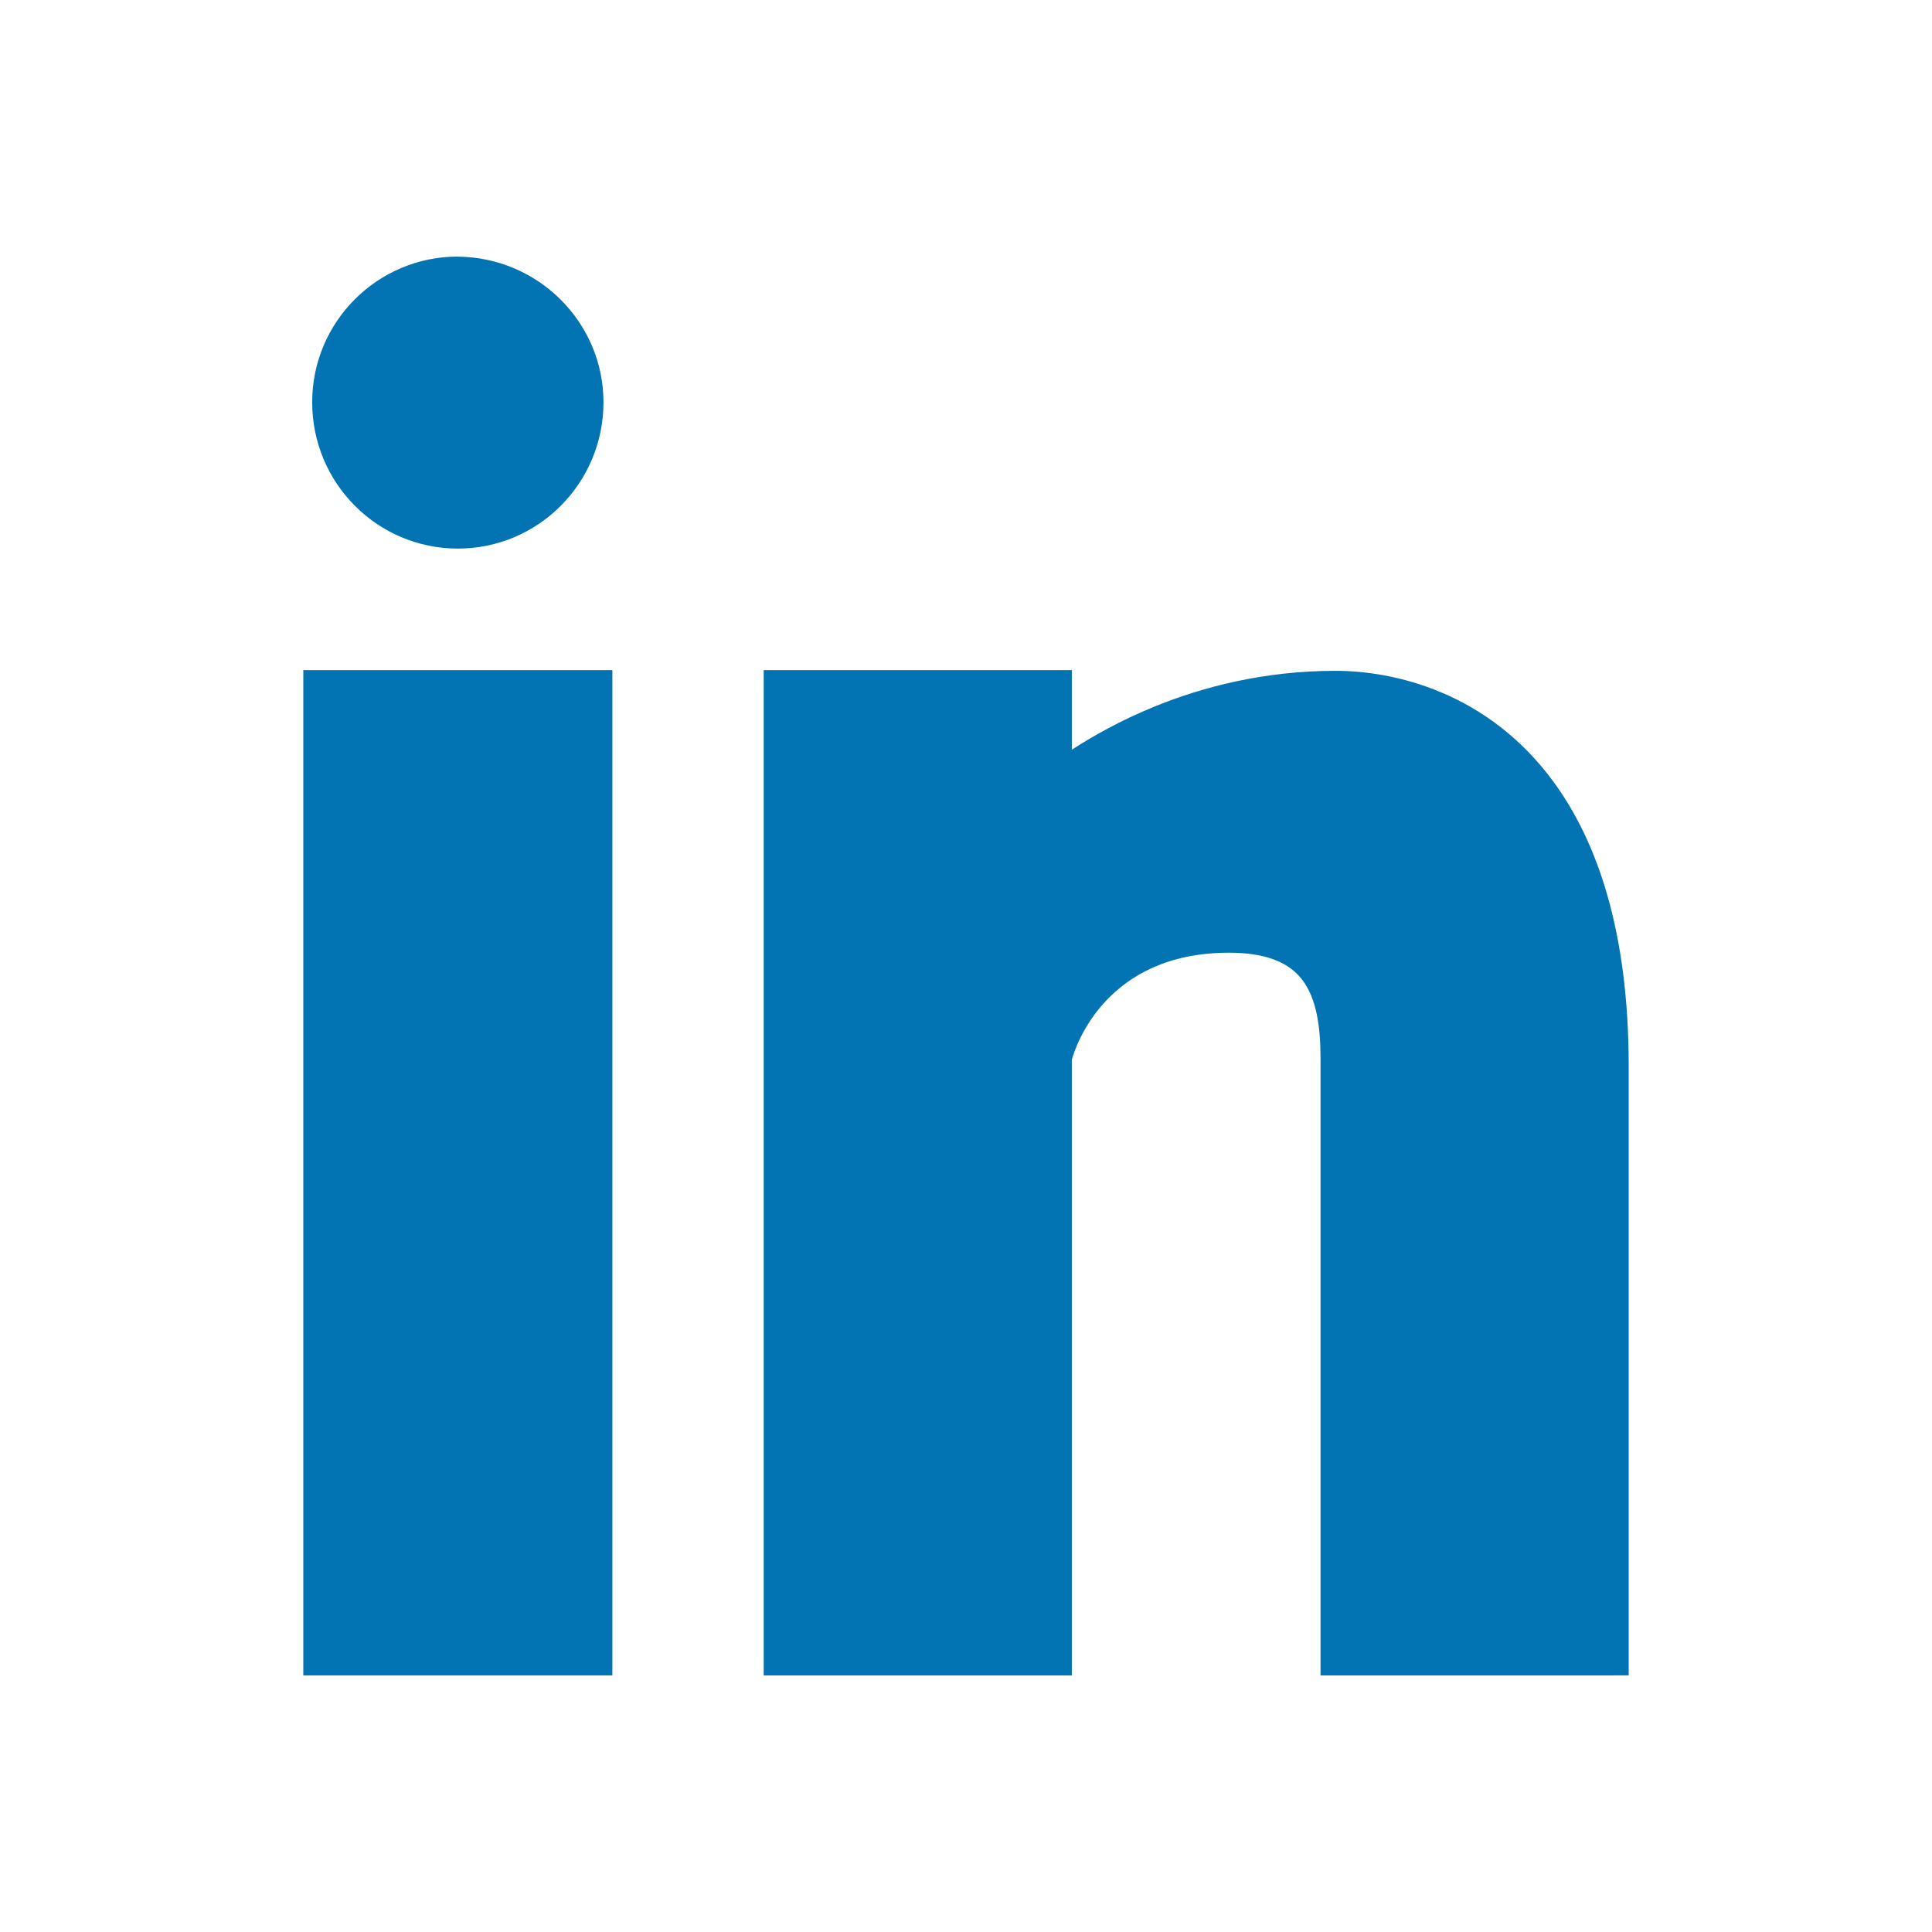
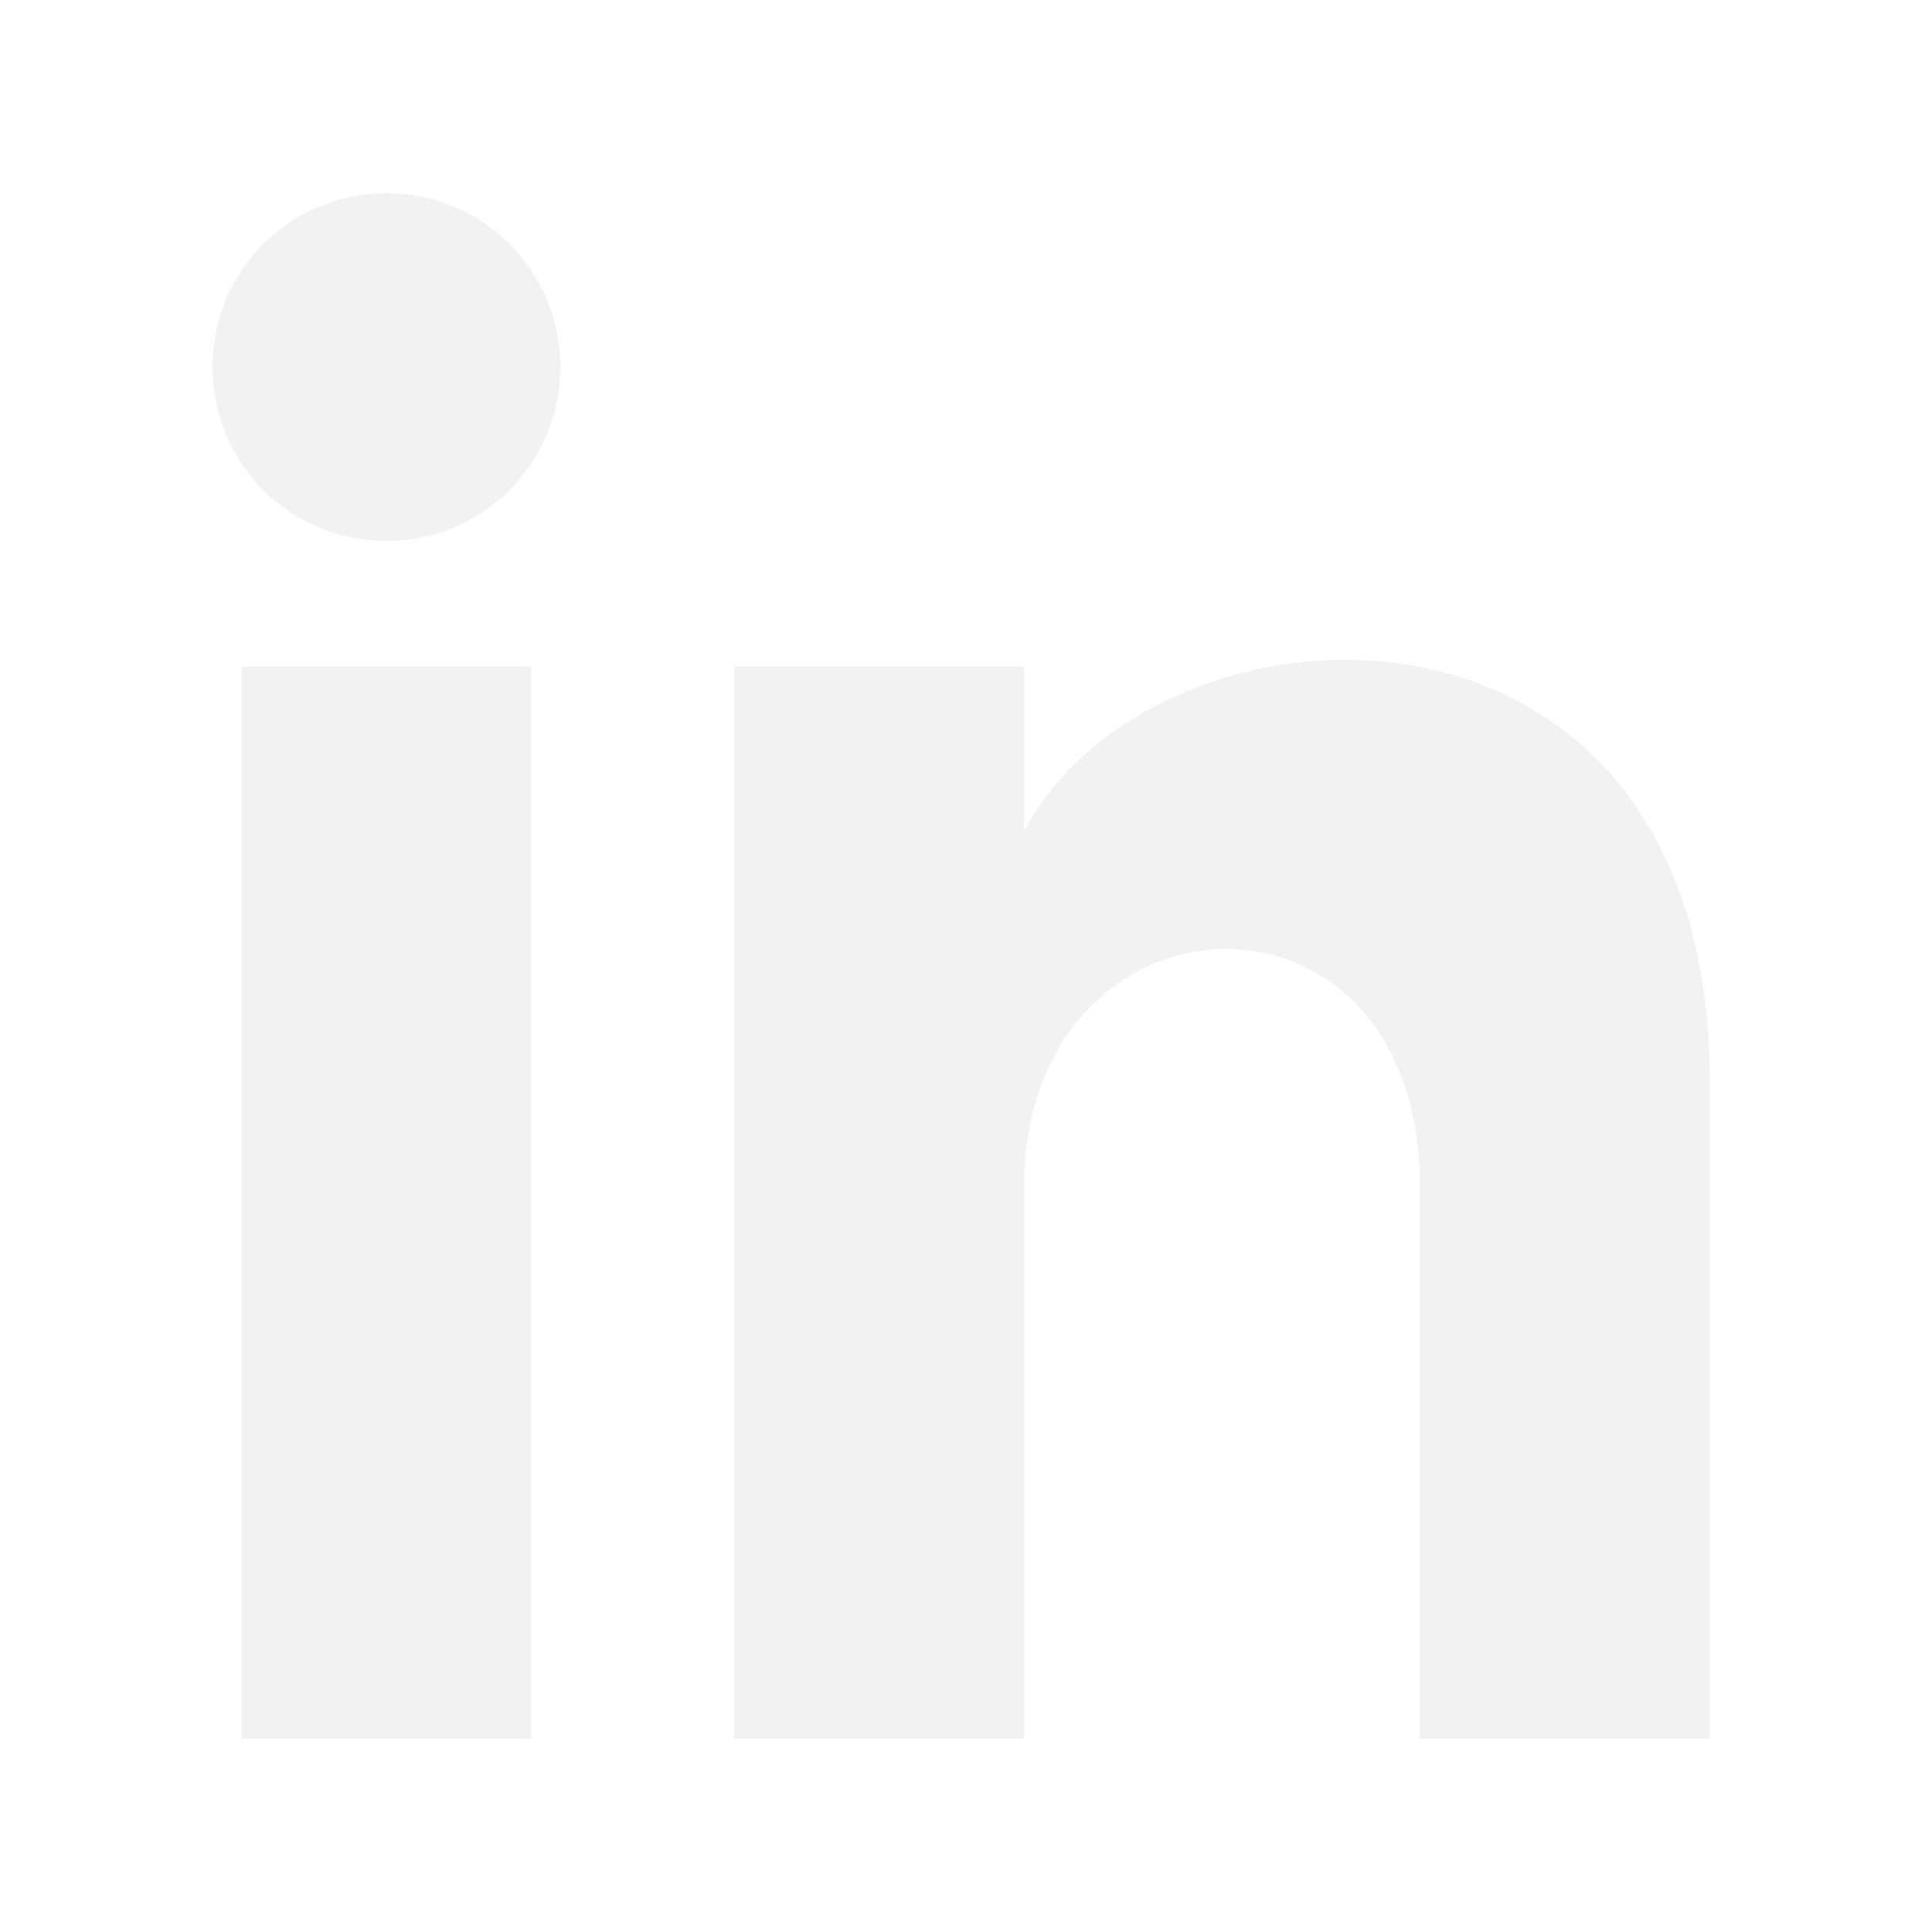
- <svg xmlns="http://www.w3.org/2000/svg" height="2048px" style="shape-rendering:geometricPrecision; text-rendering:geometricPrecision; image-rendering:optimizeQuality; fill-rule:evenodd; clip-rule:evenodd" viewBox="0 0 2048 2048" width="2048px" xml:space="preserve">
-   <defs>
-     <style type="text/css">
-    
-     .fil1 {fill:none}
-     .fil0 {fill:#0274B3;fill-rule:nonzero}
-    
-   </style>
-   </defs>
-   <g id="Layer_x0020_1">
-     <path class="fil0" d="M1710.49 1776l-294.679 0 -16 0 0 -16 0 -638.578c0,-34.328 -4.612,-63.083 -18.992,-82.303 -13.8,-18.444 -38.03,-29.213 -78.142,-29.213 -129.835,0 -162.302,98.417 -166.487,113.362l0 636.732 0 15.999 -16 0.001 -294.629 0 -16 0 0 -16 0 -1033.63 0 -16 16 0 294.629 0 16 0 0 16 0 68.363c21.854,-14.196 50.897,-30.659 86.304,-45.201 51.784,-21.266 117.108,-38.432 193.317,-38.432 60.784,0 160.807,21.689 231.193,117.934 46.251,63.243 79.487,158.594 79.487,301.016l0 629.947 0 16 -16 0z" />
-     <path class="fil0" d="M485.321 581.524c-42.609,0 -81.247,-17.355 -109.227,-45.484 -27.902,-28.049 -45.17,-66.776 -45.17,-109.644 0,-42.618 17.296,-81.214 45.236,-109.154 27.95,-27.95 66.558,-45.243 109.161,-45.243l0.125 0.063c42.624,0.409 81.177,17.854 109.041,45.717 27.941,27.942 45.229,66.359 45.229,108.618 0,42.874 -17.259,81.606 -45.162,109.657 -27.973,28.121 -66.605,45.471 -109.233,45.471z" />
-     <polygon class="fil0" points="633.132,1776 337.51,1776 321.509,1776 321.509,1760 321.509,726.371 321.509,710.371 337.51,710.371 633.132,710.371 649.132,710.371 649.132,726.371 649.132,1760 649.132,1776 " />
-   </g>
-   <rect class="fil1" height="2048" width="2048" />
+ <svg xmlns="http://www.w3.org/2000/svg" width="24" height="24" viewBox="0 0 24 24" fill="none">
+   <path d="M3 21.6H6.6V8.28H3V21.6ZM4.8 2.4C3.6 2.4 2.64 3.36 2.64 4.56C2.64 5.76 3.6 6.72 4.8 6.72C6 6.72 6.96 5.76 6.96 4.56C6.96 3.36 6 2.4 4.8 2.4ZM12.72 10.32V8.28H9.12V21.6H12.72V14.76C12.72 10.92 17.64 10.68 17.64 14.76V21.6H21.24V13.44C21.24 6.96 14.4 7.2 12.72 10.32Z" fill="#F2F2F3" />
</svg>
